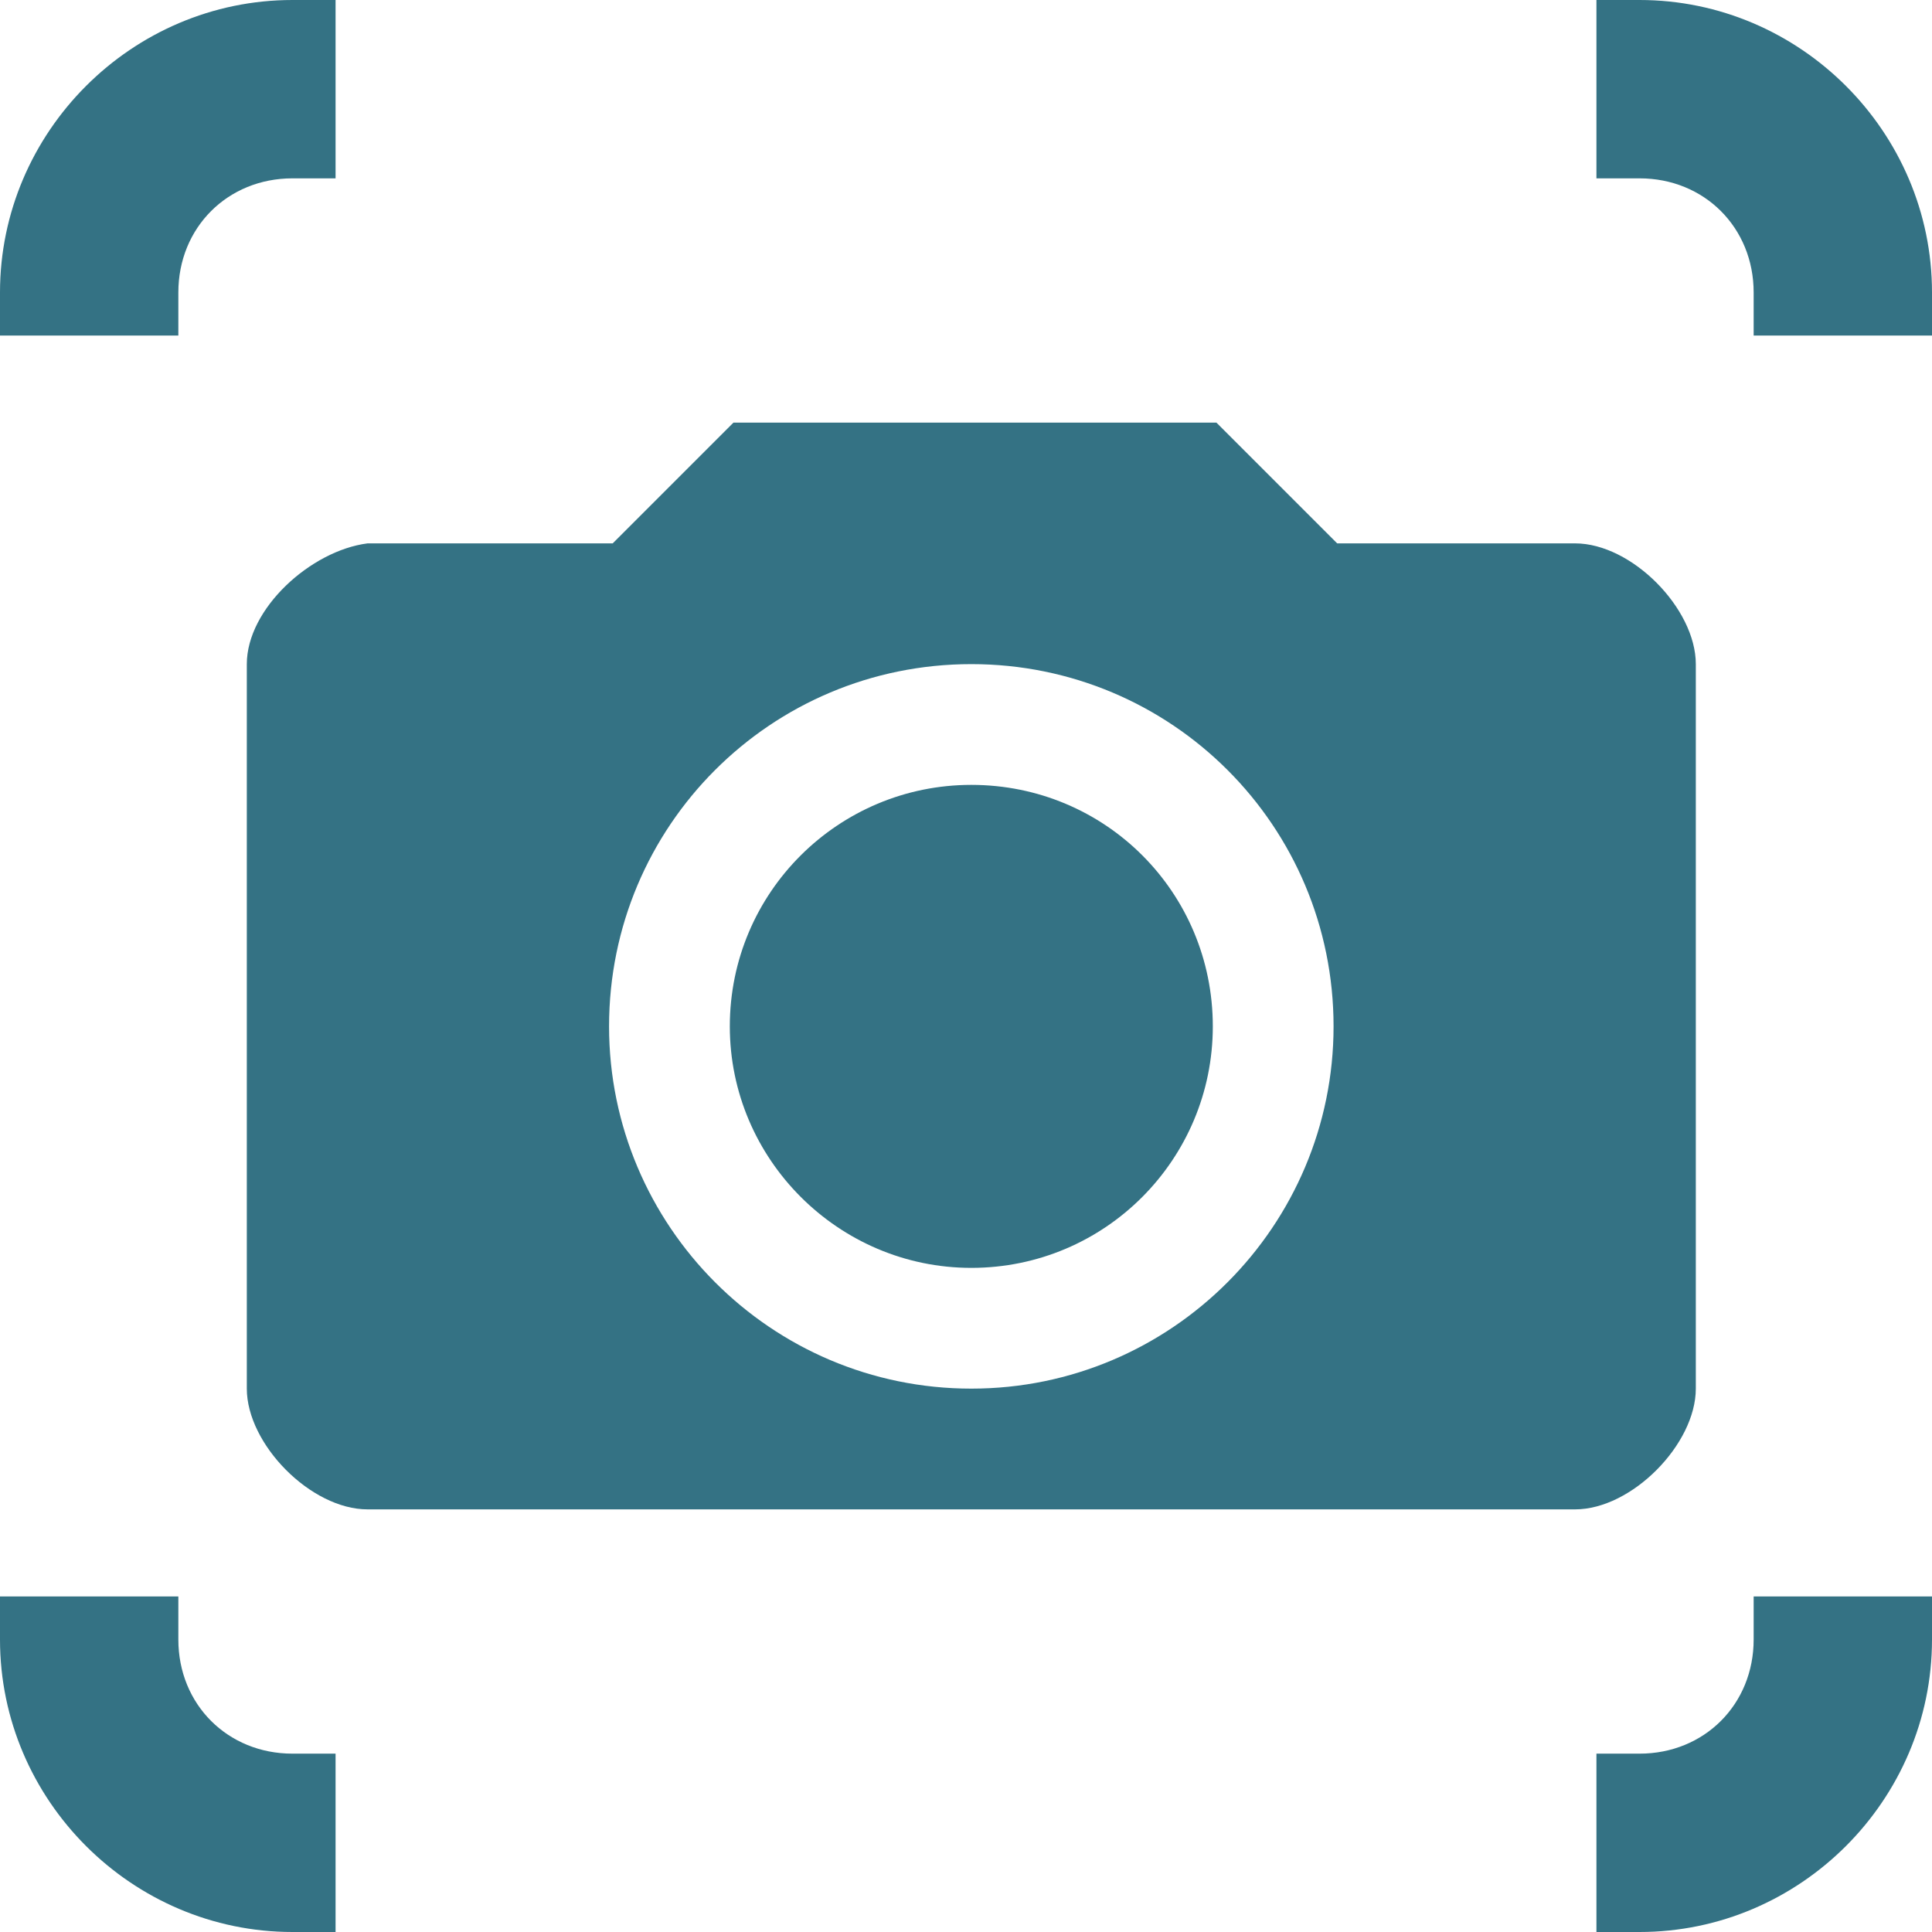
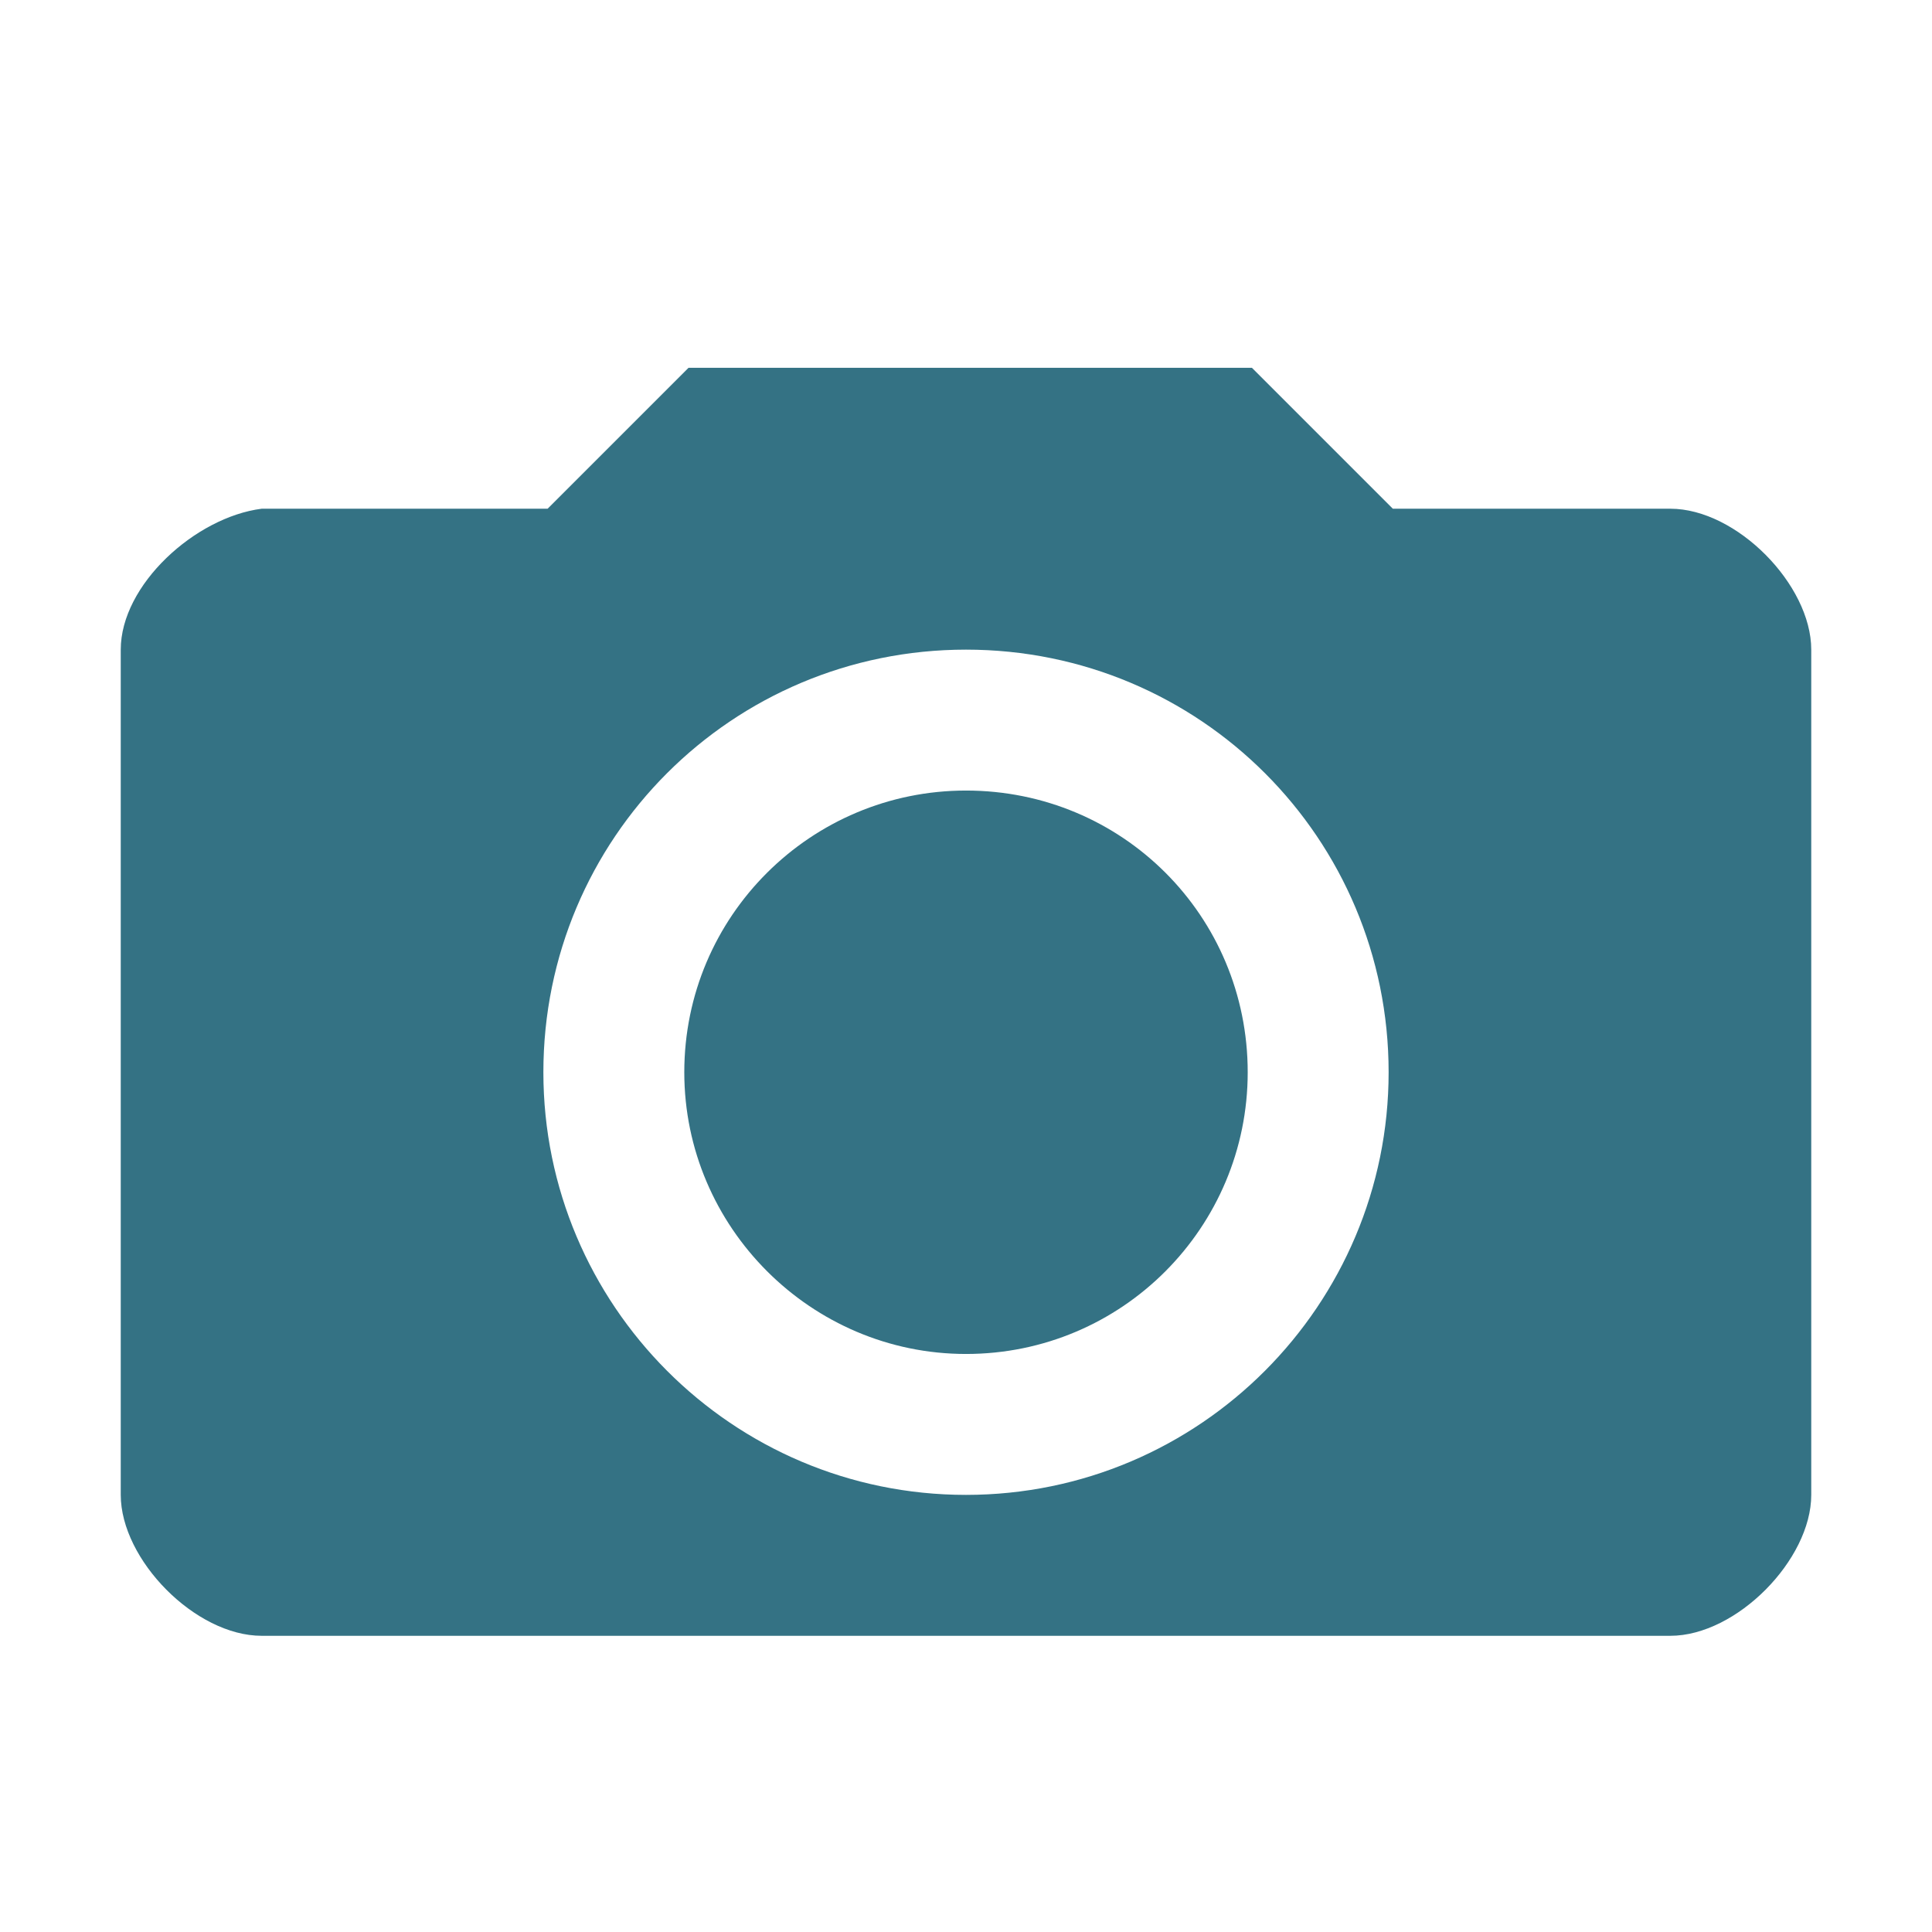
- <svg xmlns="http://www.w3.org/2000/svg" width="16" height="16" version="1.1" id="svg2">
+ <svg xmlns="http://www.w3.org/2000/svg" width="16" height="16" version="1.1" id="svg2" xml:space="preserve">
  <defs id="defs2" />
-   <path id="rect6" style="color:#000000;fill:#347284;stroke-linecap:round;stroke-linejoin:round;stroke-miterlimit:2;-inkscape-stroke:none;fill-opacity:1" d="M 2.422,0 C 1.092,0 0,1.092 0,2.422 V 2.779 H 1.477 V 2.422 c 0,-0.537 0.408,-0.945 0.945,-0.945 H 2.779 V 0 Z m 10.799,0 v 1.477 h 0.357 c 0.537,0 0.945,0.408 0.945,0.945 V 2.779 H 16 V 2.422 C 16,1.092 14.908,0 13.578,0 Z M 0,13.221 v 0.357 C 0,14.908 1.092,16 2.422,16 H 2.779 V 14.523 H 2.422 c -0.537,0 -0.945,-0.408 -0.945,-0.945 v -0.357 z m 14.523,0 v 0.357 c 0,0.537 -0.408,0.945 -0.945,0.945 H 13.221 V 16 h 0.357 C 14.908,16 16,14.908 16,13.578 V 13.221 Z M 6.074,3.5 5.074,4.5 H 3.044 c -0.47,0.06 -1,0.54 -1,1 V 11.5 c 0,0.46 0.53,1 1,1 H 13.044 c 0.47,0 1,-0.54 1,-1 V 5.5 c 0,-0.46 -0.53,-1 -1,-1 h -1.97 l -1,-1 z m 1.97,2 c 1.66,0 3,1.34 3,3 C 11.044,10.15 9.704,11.5 8.044,11.5 6.384,11.5 5.044,10.15 5.044,8.5 c 0,-1.66 1.34,-3 3,-3 z m 0,1 c -1.1,0 -2,0.89 -2,2 0,1.1 0.9,2 2,2 1.11,0 2,-0.9 2,-2 0,-1.11 -0.89,-2 -2,-2 z" />
+   <path id="path10" style="color:#000000;fill:#347284;fill-opacity:1;stroke-width:1.167;stroke-linecap:round;stroke-linejoin:round;stroke-miterlimit:2;-inkscape-stroke:none" d="M 5.702,3.046 4.535,4.213 H 2.167 C 1.618,4.283 1,4.843 1,5.38 v 7 c 0,0.537 0.618,1.167 1.167,1.167 H 13.833 c 0.548,0 1.167,-0.63 1.167,-1.167 v -7 C 15,4.843 14.382,4.213 13.833,4.213 H 11.535 L 10.368,3.046 Z M 8,5.38 c 1.937,0 3.5,1.563 3.5,3.5 0,1.925 -1.563,3.5 -3.5,3.5 -1.937,0 -3.5,-1.575 -3.5,-3.5 0,-1.937 1.563,-3.5 3.5,-3.5 z m 0,1.167 c -1.283,0 -2.333,1.038 -2.333,2.333 0,1.283 1.05,2.333 2.333,2.333 1.295,0 2.333,-1.05 2.333,-2.333 0,-1.295 -1.038,-2.333 -2.333,-2.333 z" />
</svg>
